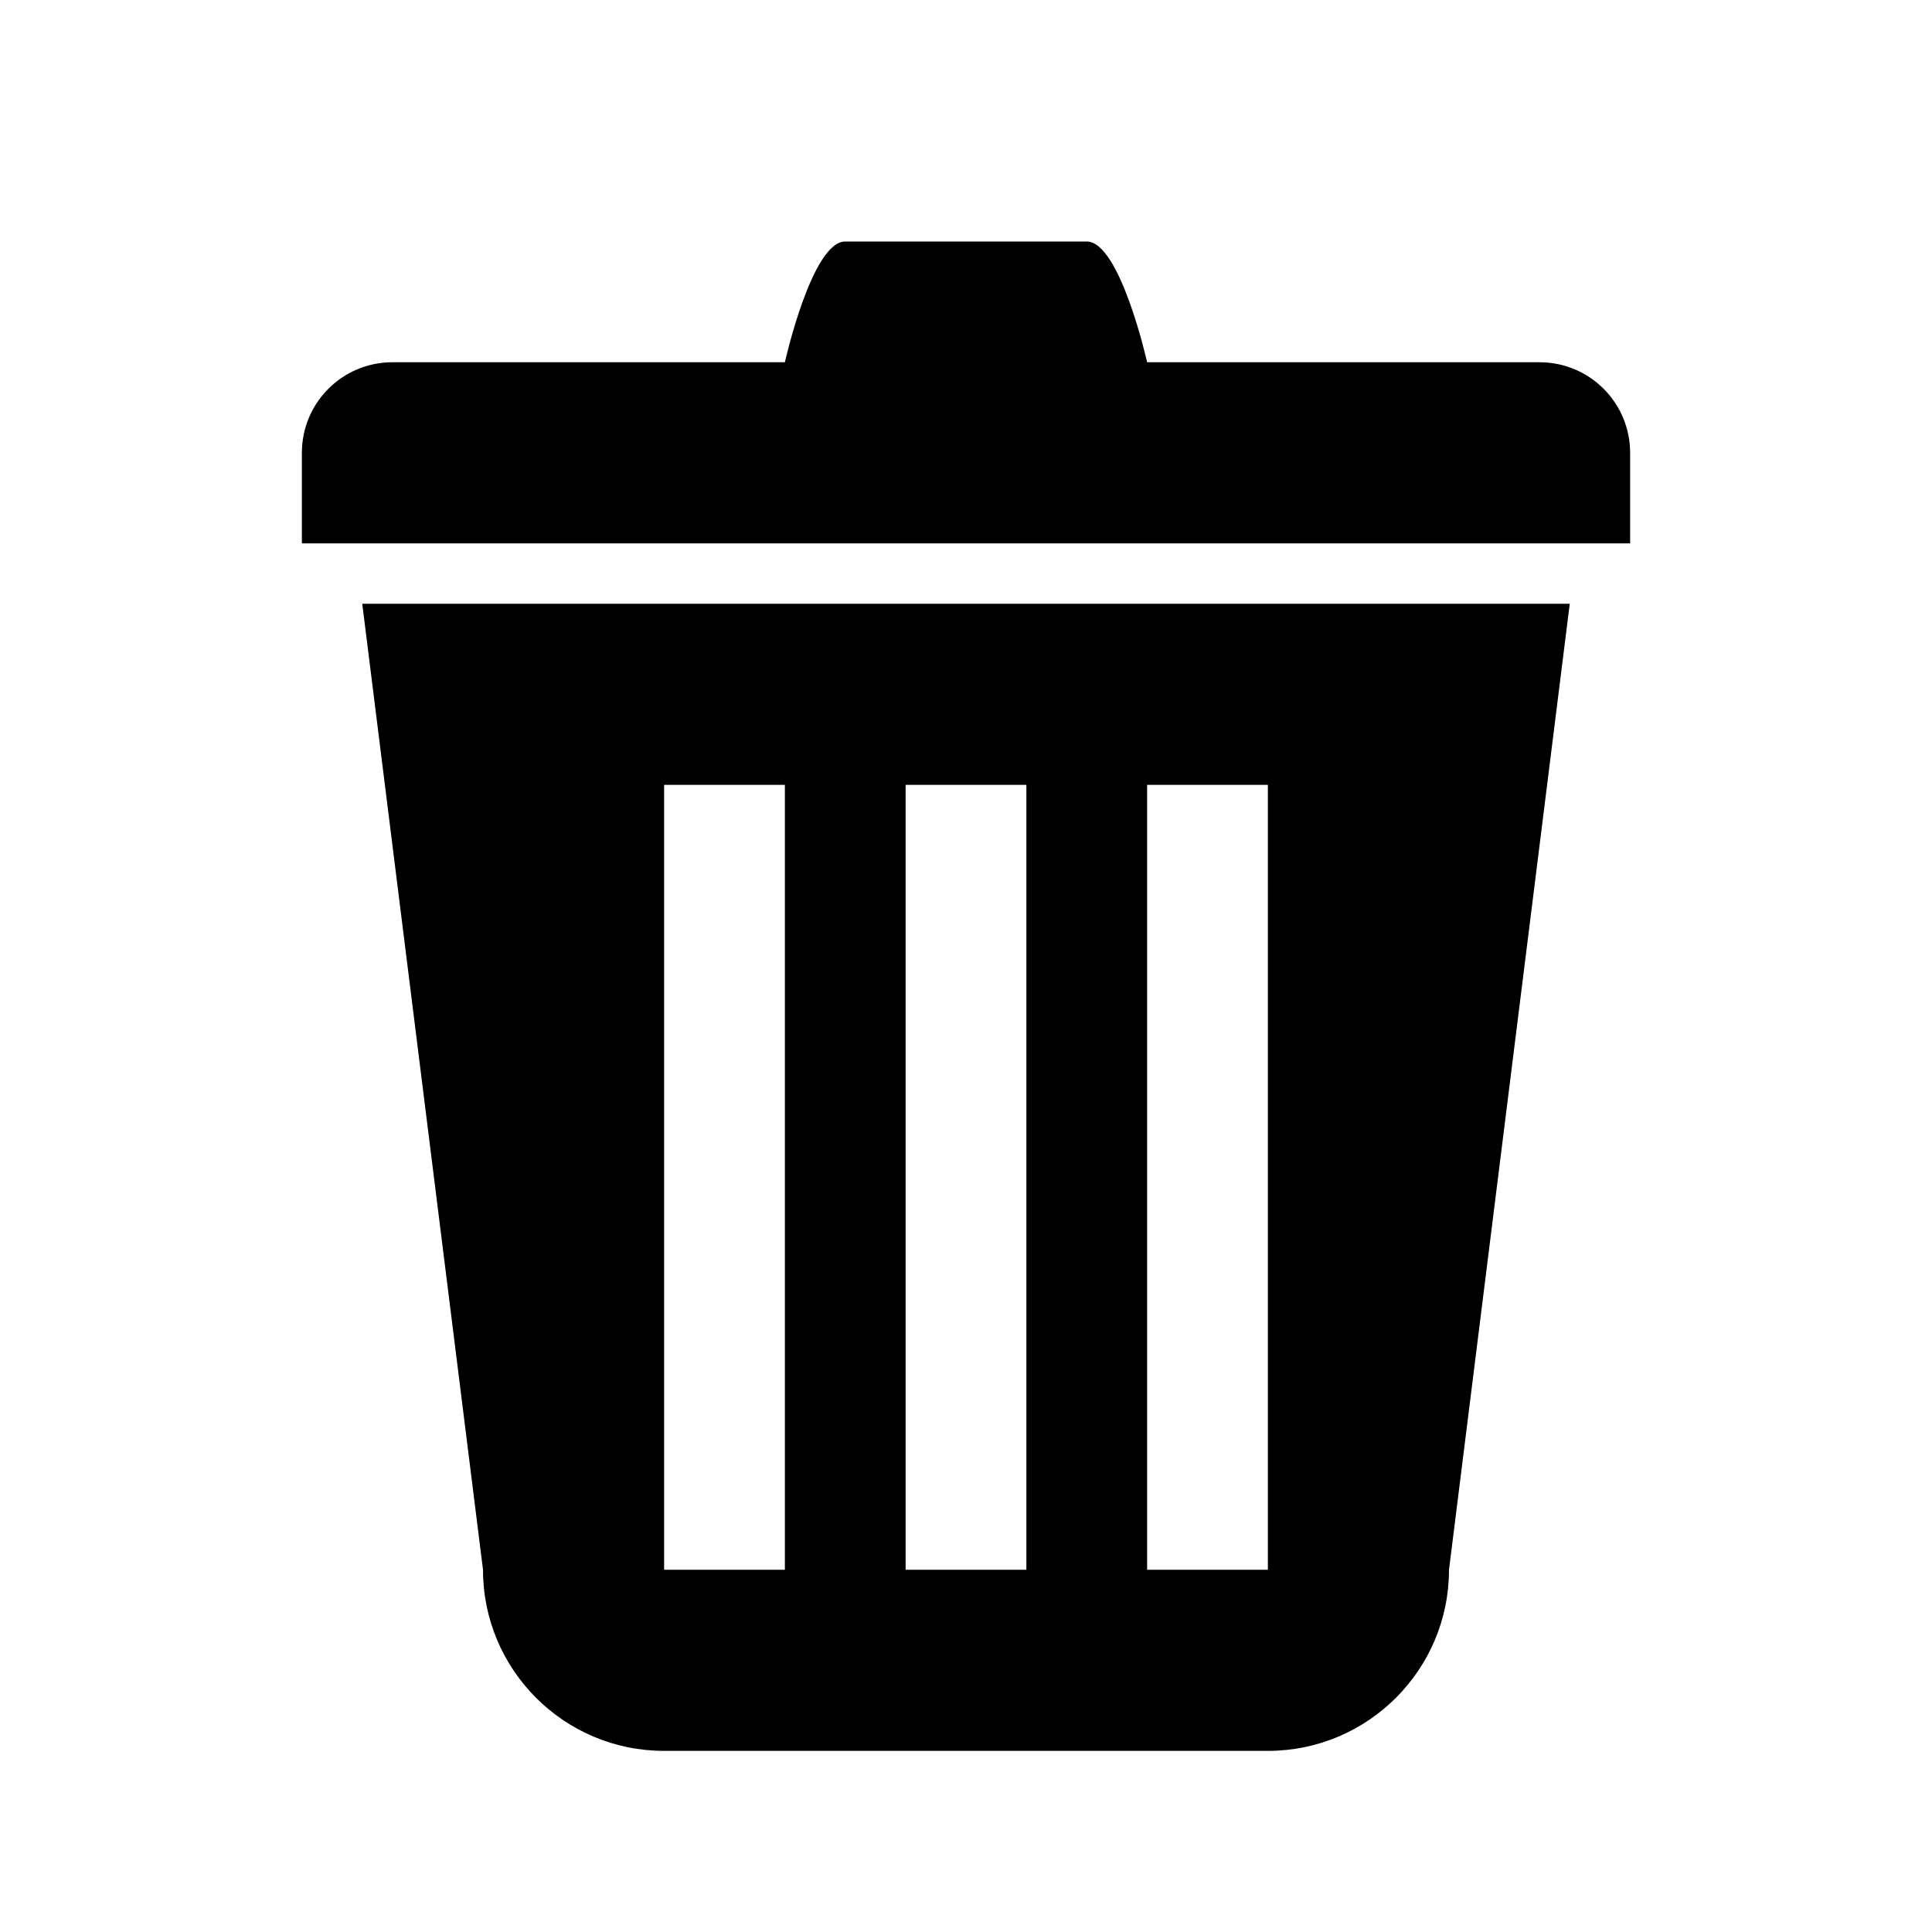
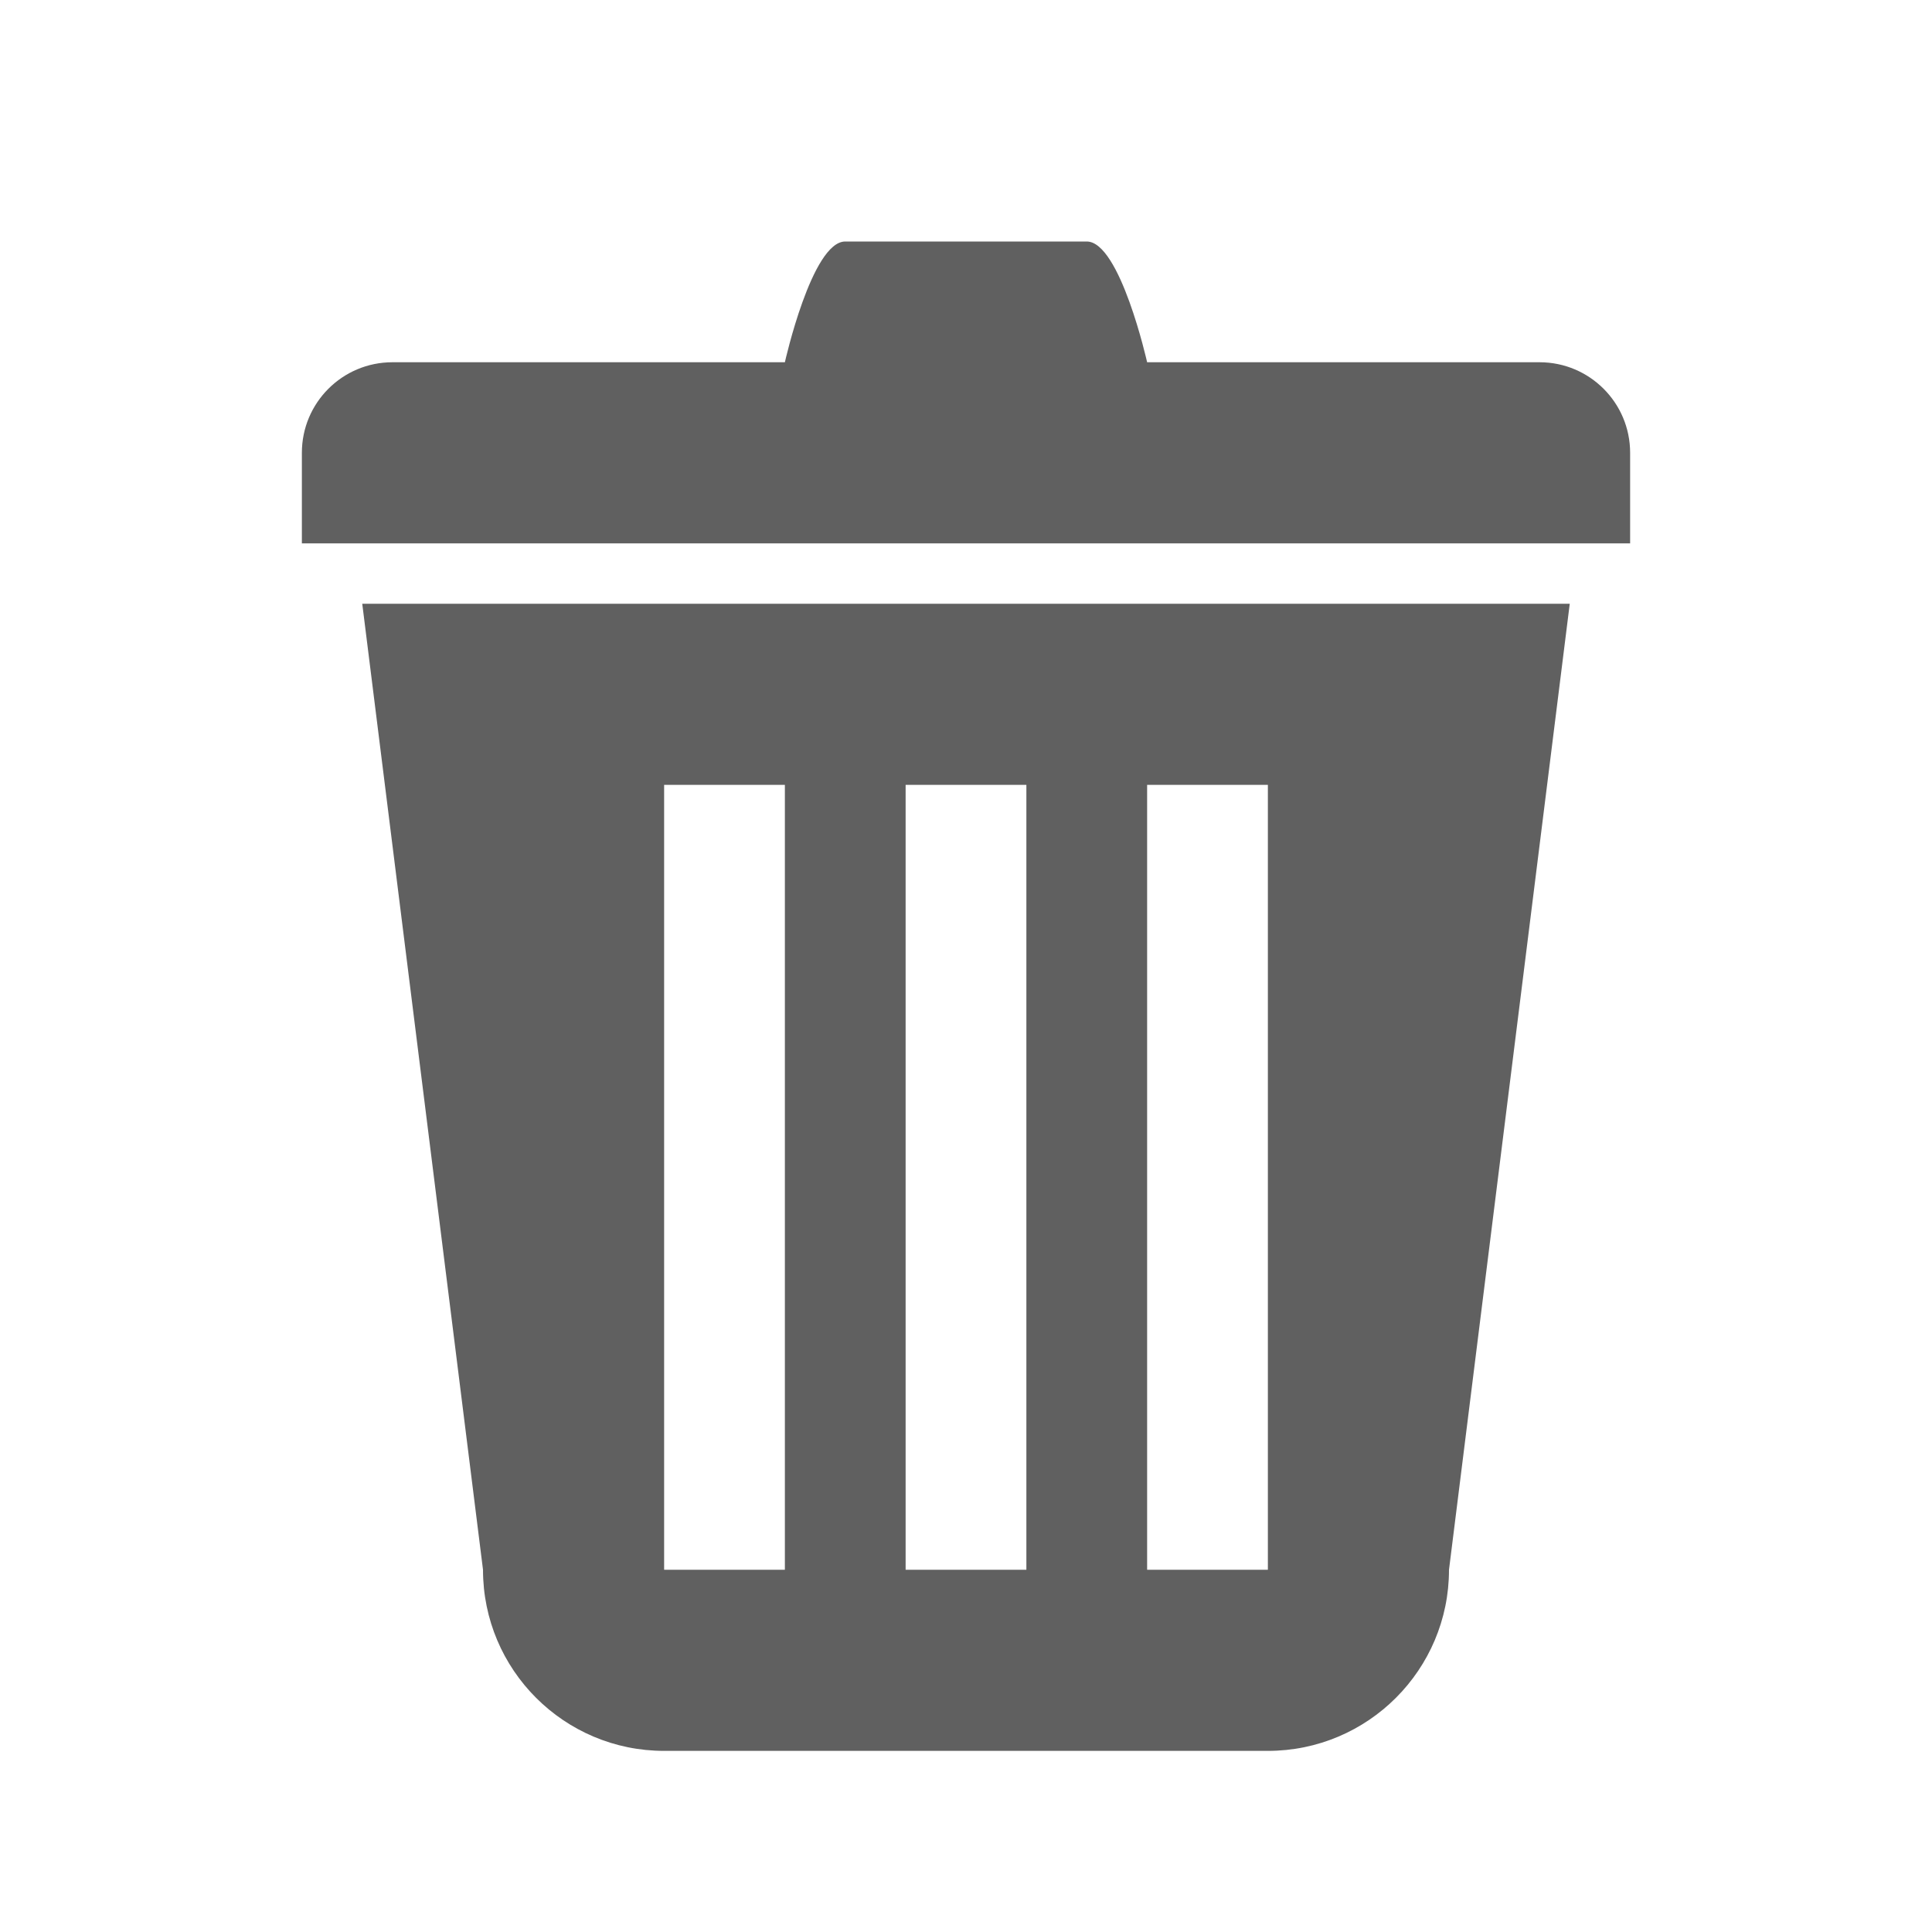
<svg xmlns="http://www.w3.org/2000/svg" version="1.1" width="32" height="32" viewBox="0 0 32 32">
-   <path d="M8 26c0 1.656 1.343 3 3 3h10c1.656 0 3-1.344 3-3l2-16h-20l2 16zM19 13h2v13h-2v-13zM15 13h2v13h-2v-13zM11 13h2v13h-2v-13zM25.5 6h-6.5c0 0-0.448-2-1-2h-4c-0.553 0-1 2-1 2h-6.5c-0.829 0-1.5 0.671-1.5 1.5s0 1.5 0 1.5h22c0 0 0-0.671 0-1.5s-0.672-1.5-1.5-1.5z" />
+   <path d="M8 26c0 1.656 1.343 3 3 3h10c1.656 0 3-1.344 3-3l2-16h-20l2 16zM19 13h2v13h-2v-13zM15 13h2v13h-2v-13zM11 13h2v13h-2v-13zM25.5 6h-6.5c0 0-0.448-2-1-2h-4c-0.553 0-1 2-1 2h-6.5c-0.829 0-1.5 0.671-1.5 1.5s0 1.5 0 1.5h22c0 0 0-0.671 0-1.5s-0.672-1.5-1.5-1.5z" fill="#606060" />
</svg>
